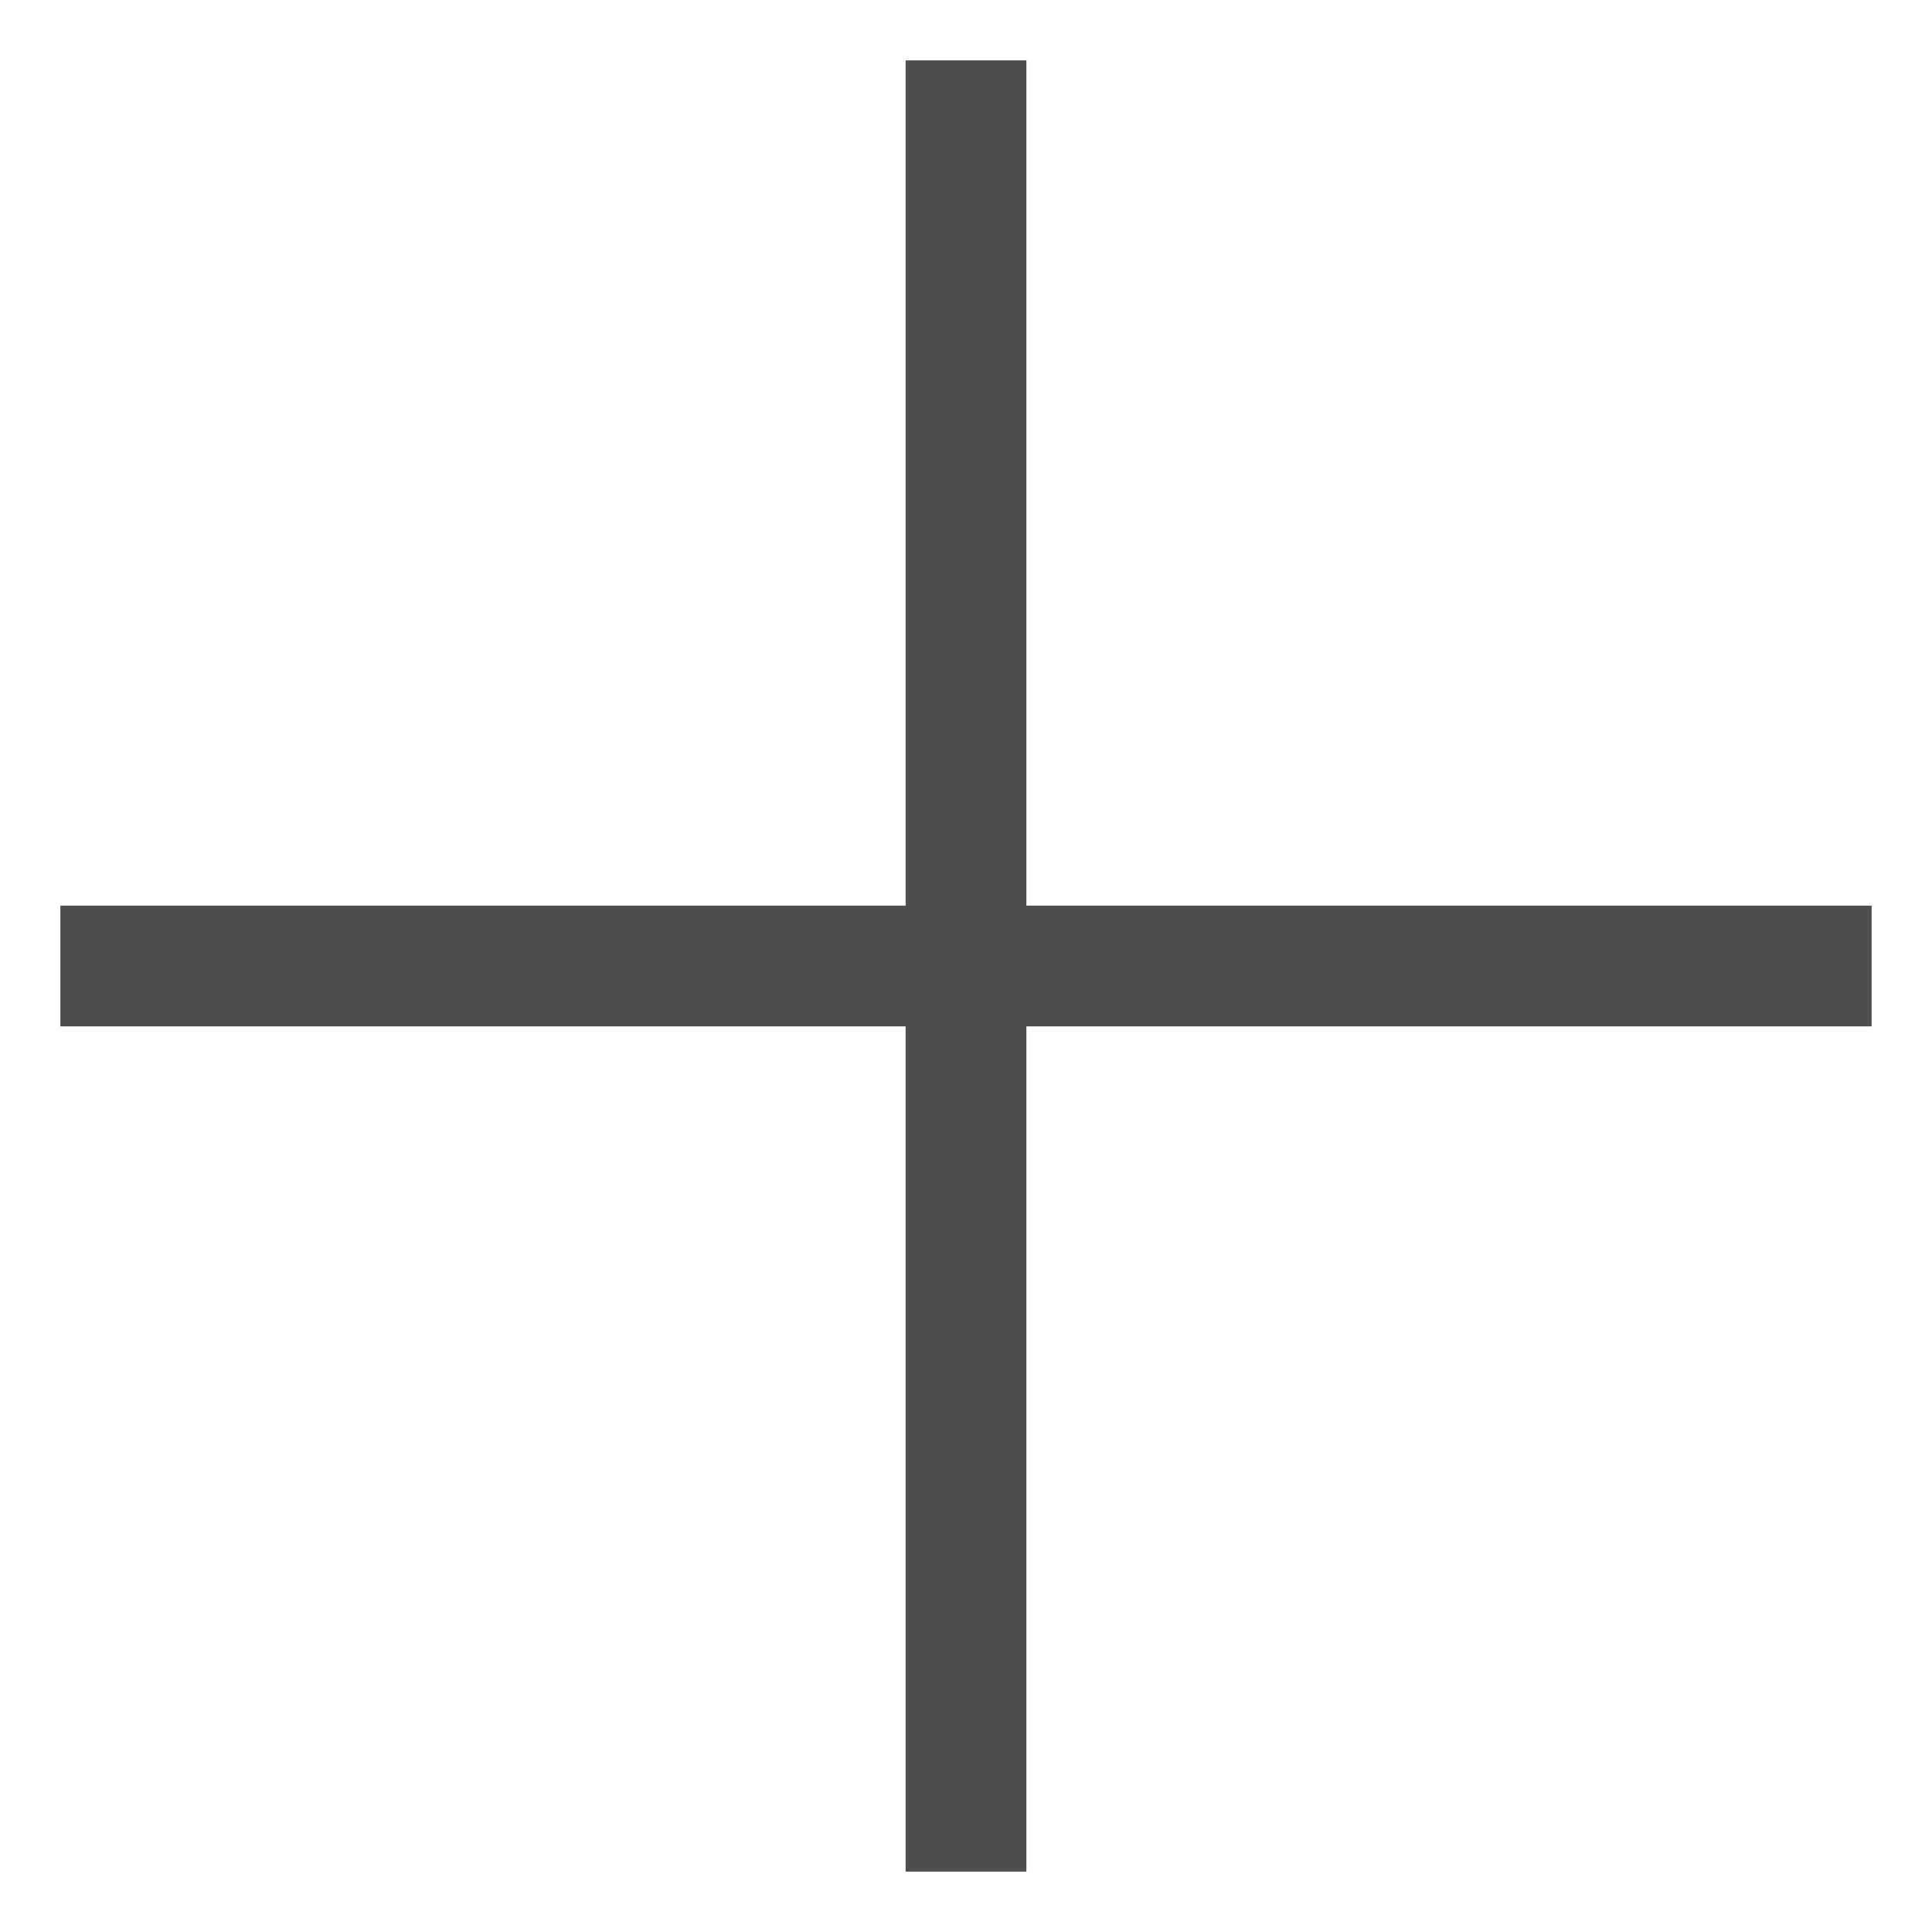
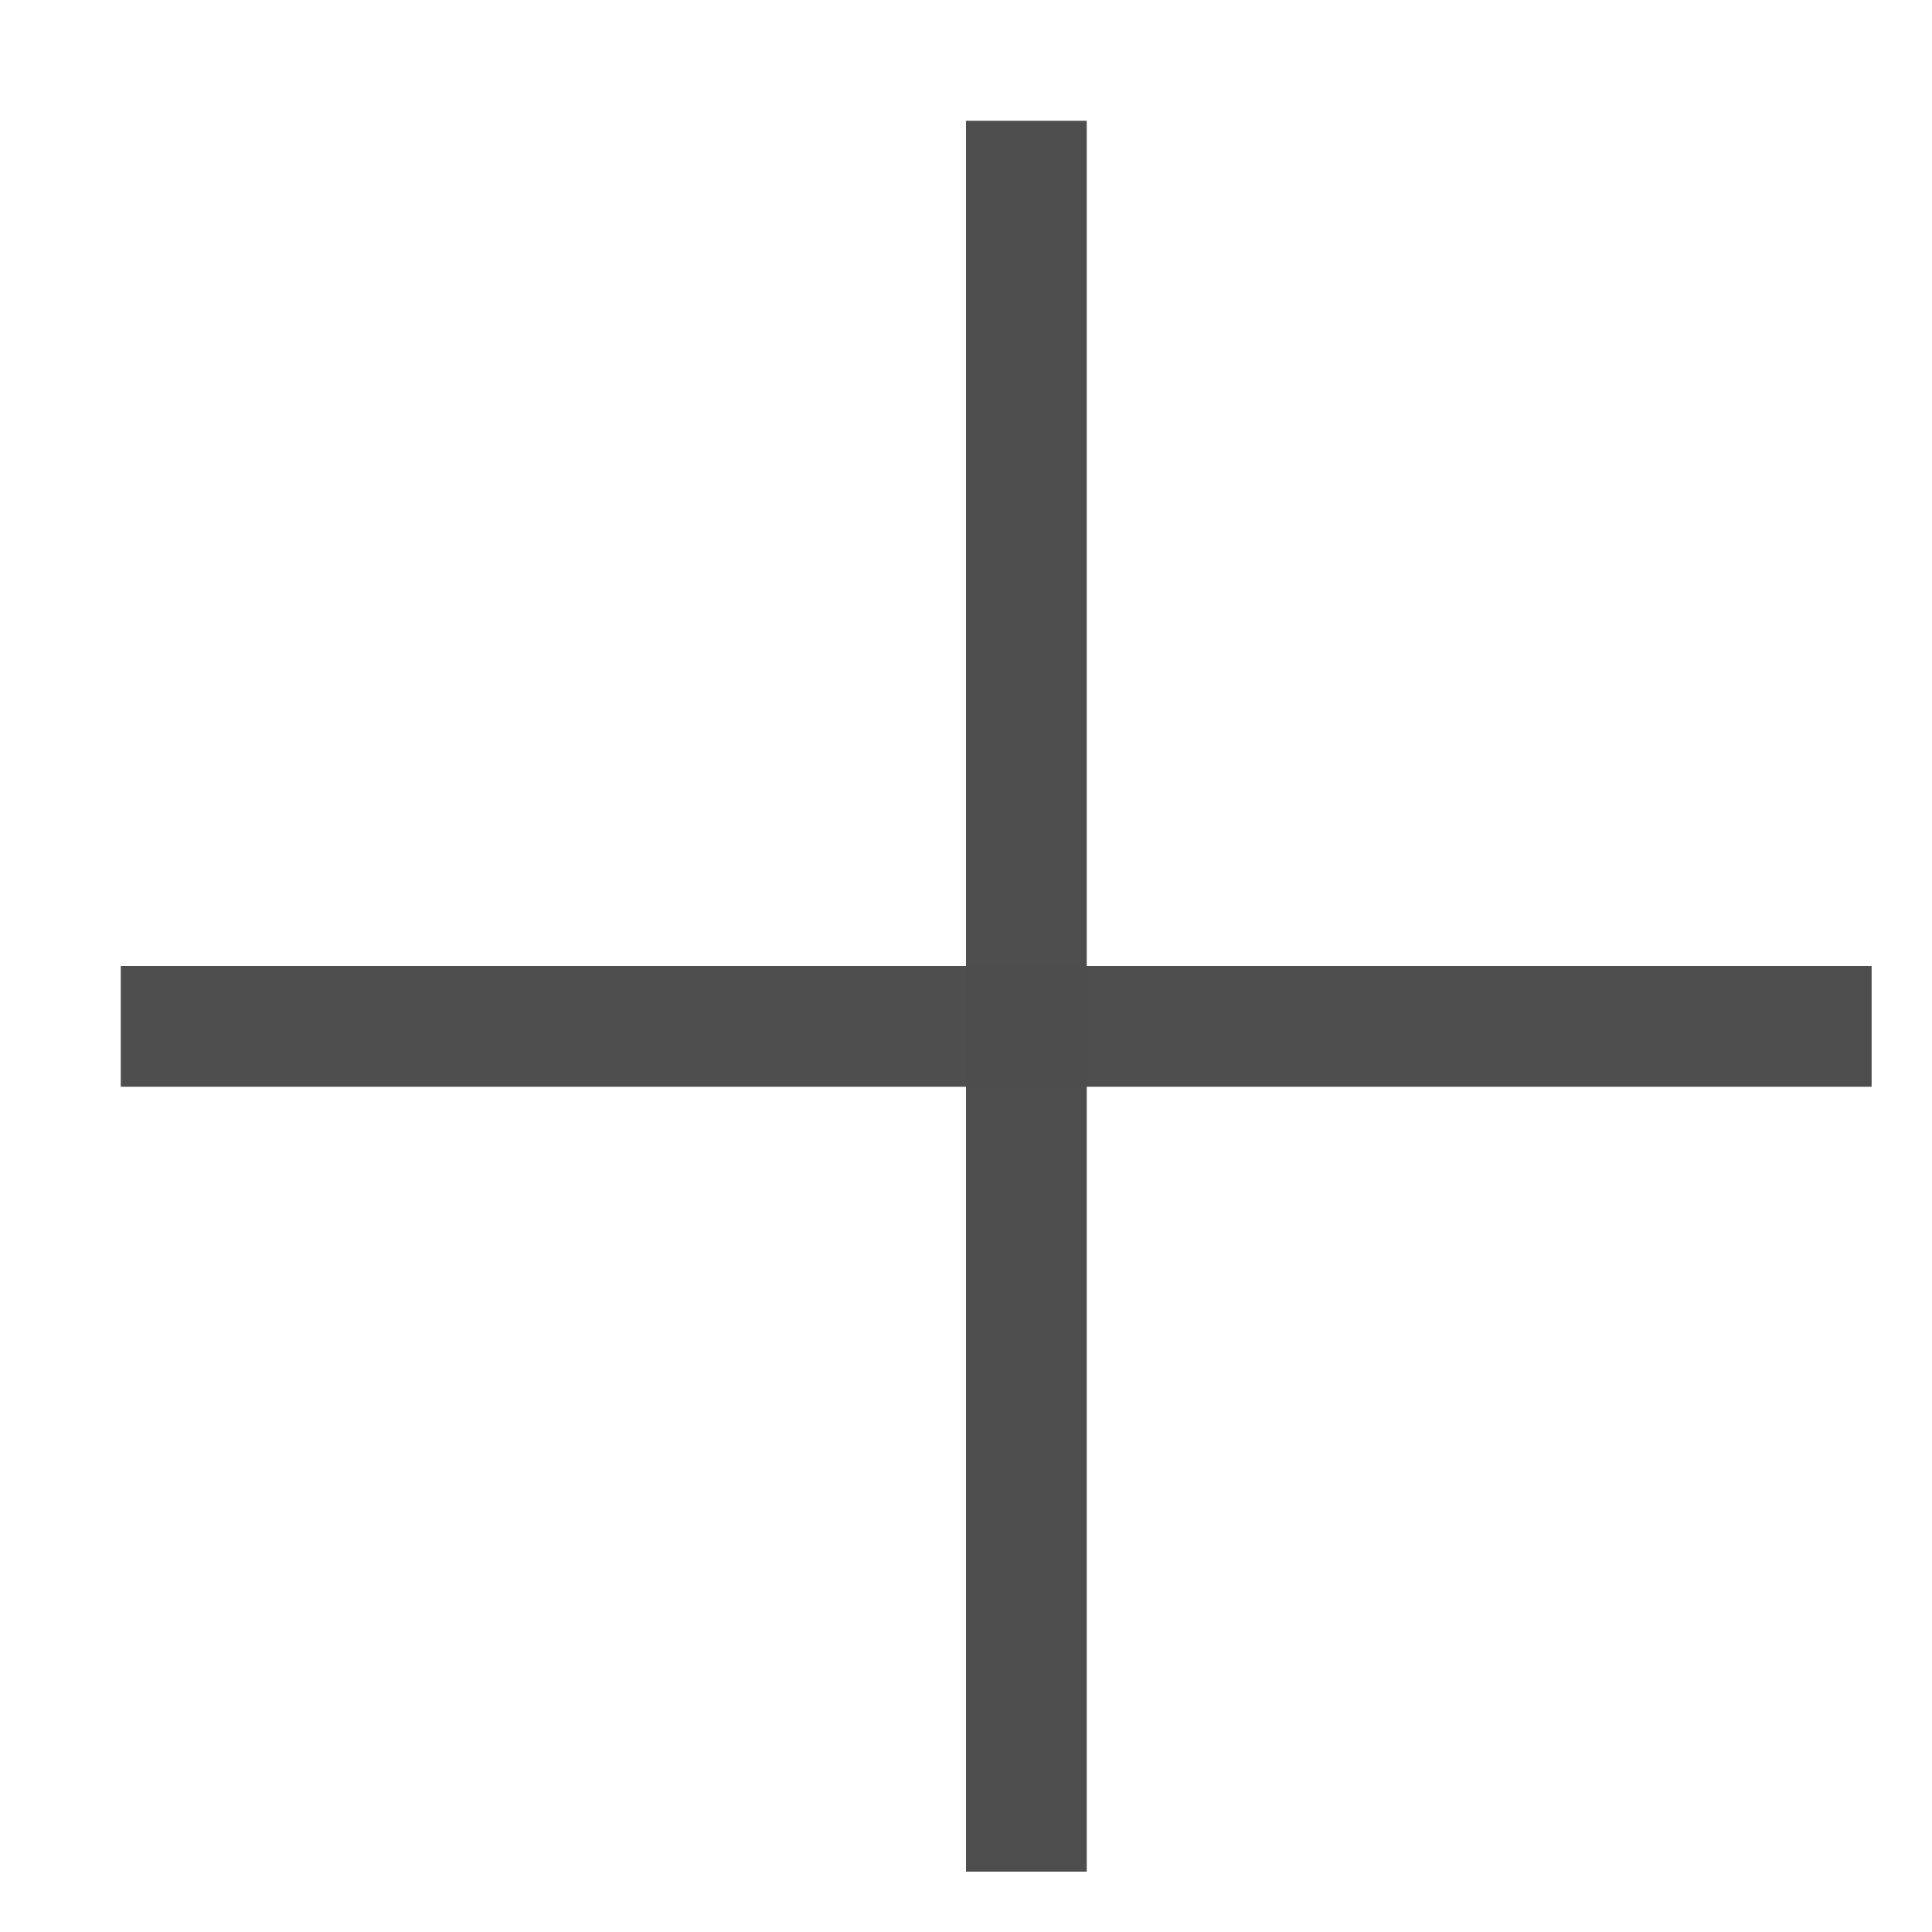
<svg xmlns="http://www.w3.org/2000/svg" width="128" height="128" id="svg3408" version="1.0">
  <defs id="defs3410">
    <linearGradient id="linearGradient6330">
      <stop id="stop6332" offset="0" style="stop-color:#0968ef;stop-opacity:1;" />
      <stop id="stop6334" offset="1" style="stop-color:#aecffc;stop-opacity:1;" />
    </linearGradient>
  </defs>
  <g id="layer1">
-     <rect style="opacity:0.99;fill:#4d4d4d;fill-opacity:1;stroke:none;stroke-width:5.902;stroke-linecap:square;stroke-linejoin:round;stroke-miterlimit:4;stroke-dasharray:none;stroke-dashoffset:0;stroke-opacity:1" id="rect858" width="120" height="8" x="4" y="60" />
-     <rect y="-68" x="4" height="8" width="120" id="rect6919" style="opacity:0.99;fill:#4d4d4d;fill-opacity:1;stroke:none;stroke-width:5.902;stroke-linecap:square;stroke-linejoin:round;stroke-miterlimit:4;stroke-dasharray:none;stroke-dashoffset:0;stroke-opacity:1" transform="rotate(90)" />
+     <rect style="opacity:0.99;fill:#4d4d4d;fill-opacity:1;stroke:none;stroke-width:5.803;stroke-linecap:square;stroke-linejoin:round;stroke-miterlimit:4;stroke-dasharray:none;stroke-dashoffset:0;stroke-opacity:1" id="rect858" width="116" height="8" x="8" y="64" />
+     <rect y="-72" x="8" height="8" width="116" id="rect6919" style="opacity:0.99;fill:#4d4d4d;fill-opacity:1;stroke:none;stroke-width:5.803;stroke-linecap:square;stroke-linejoin:round;stroke-miterlimit:4;stroke-dasharray:none;stroke-dashoffset:0;stroke-opacity:1" transform="rotate(90)" />
  </g>
</svg>
